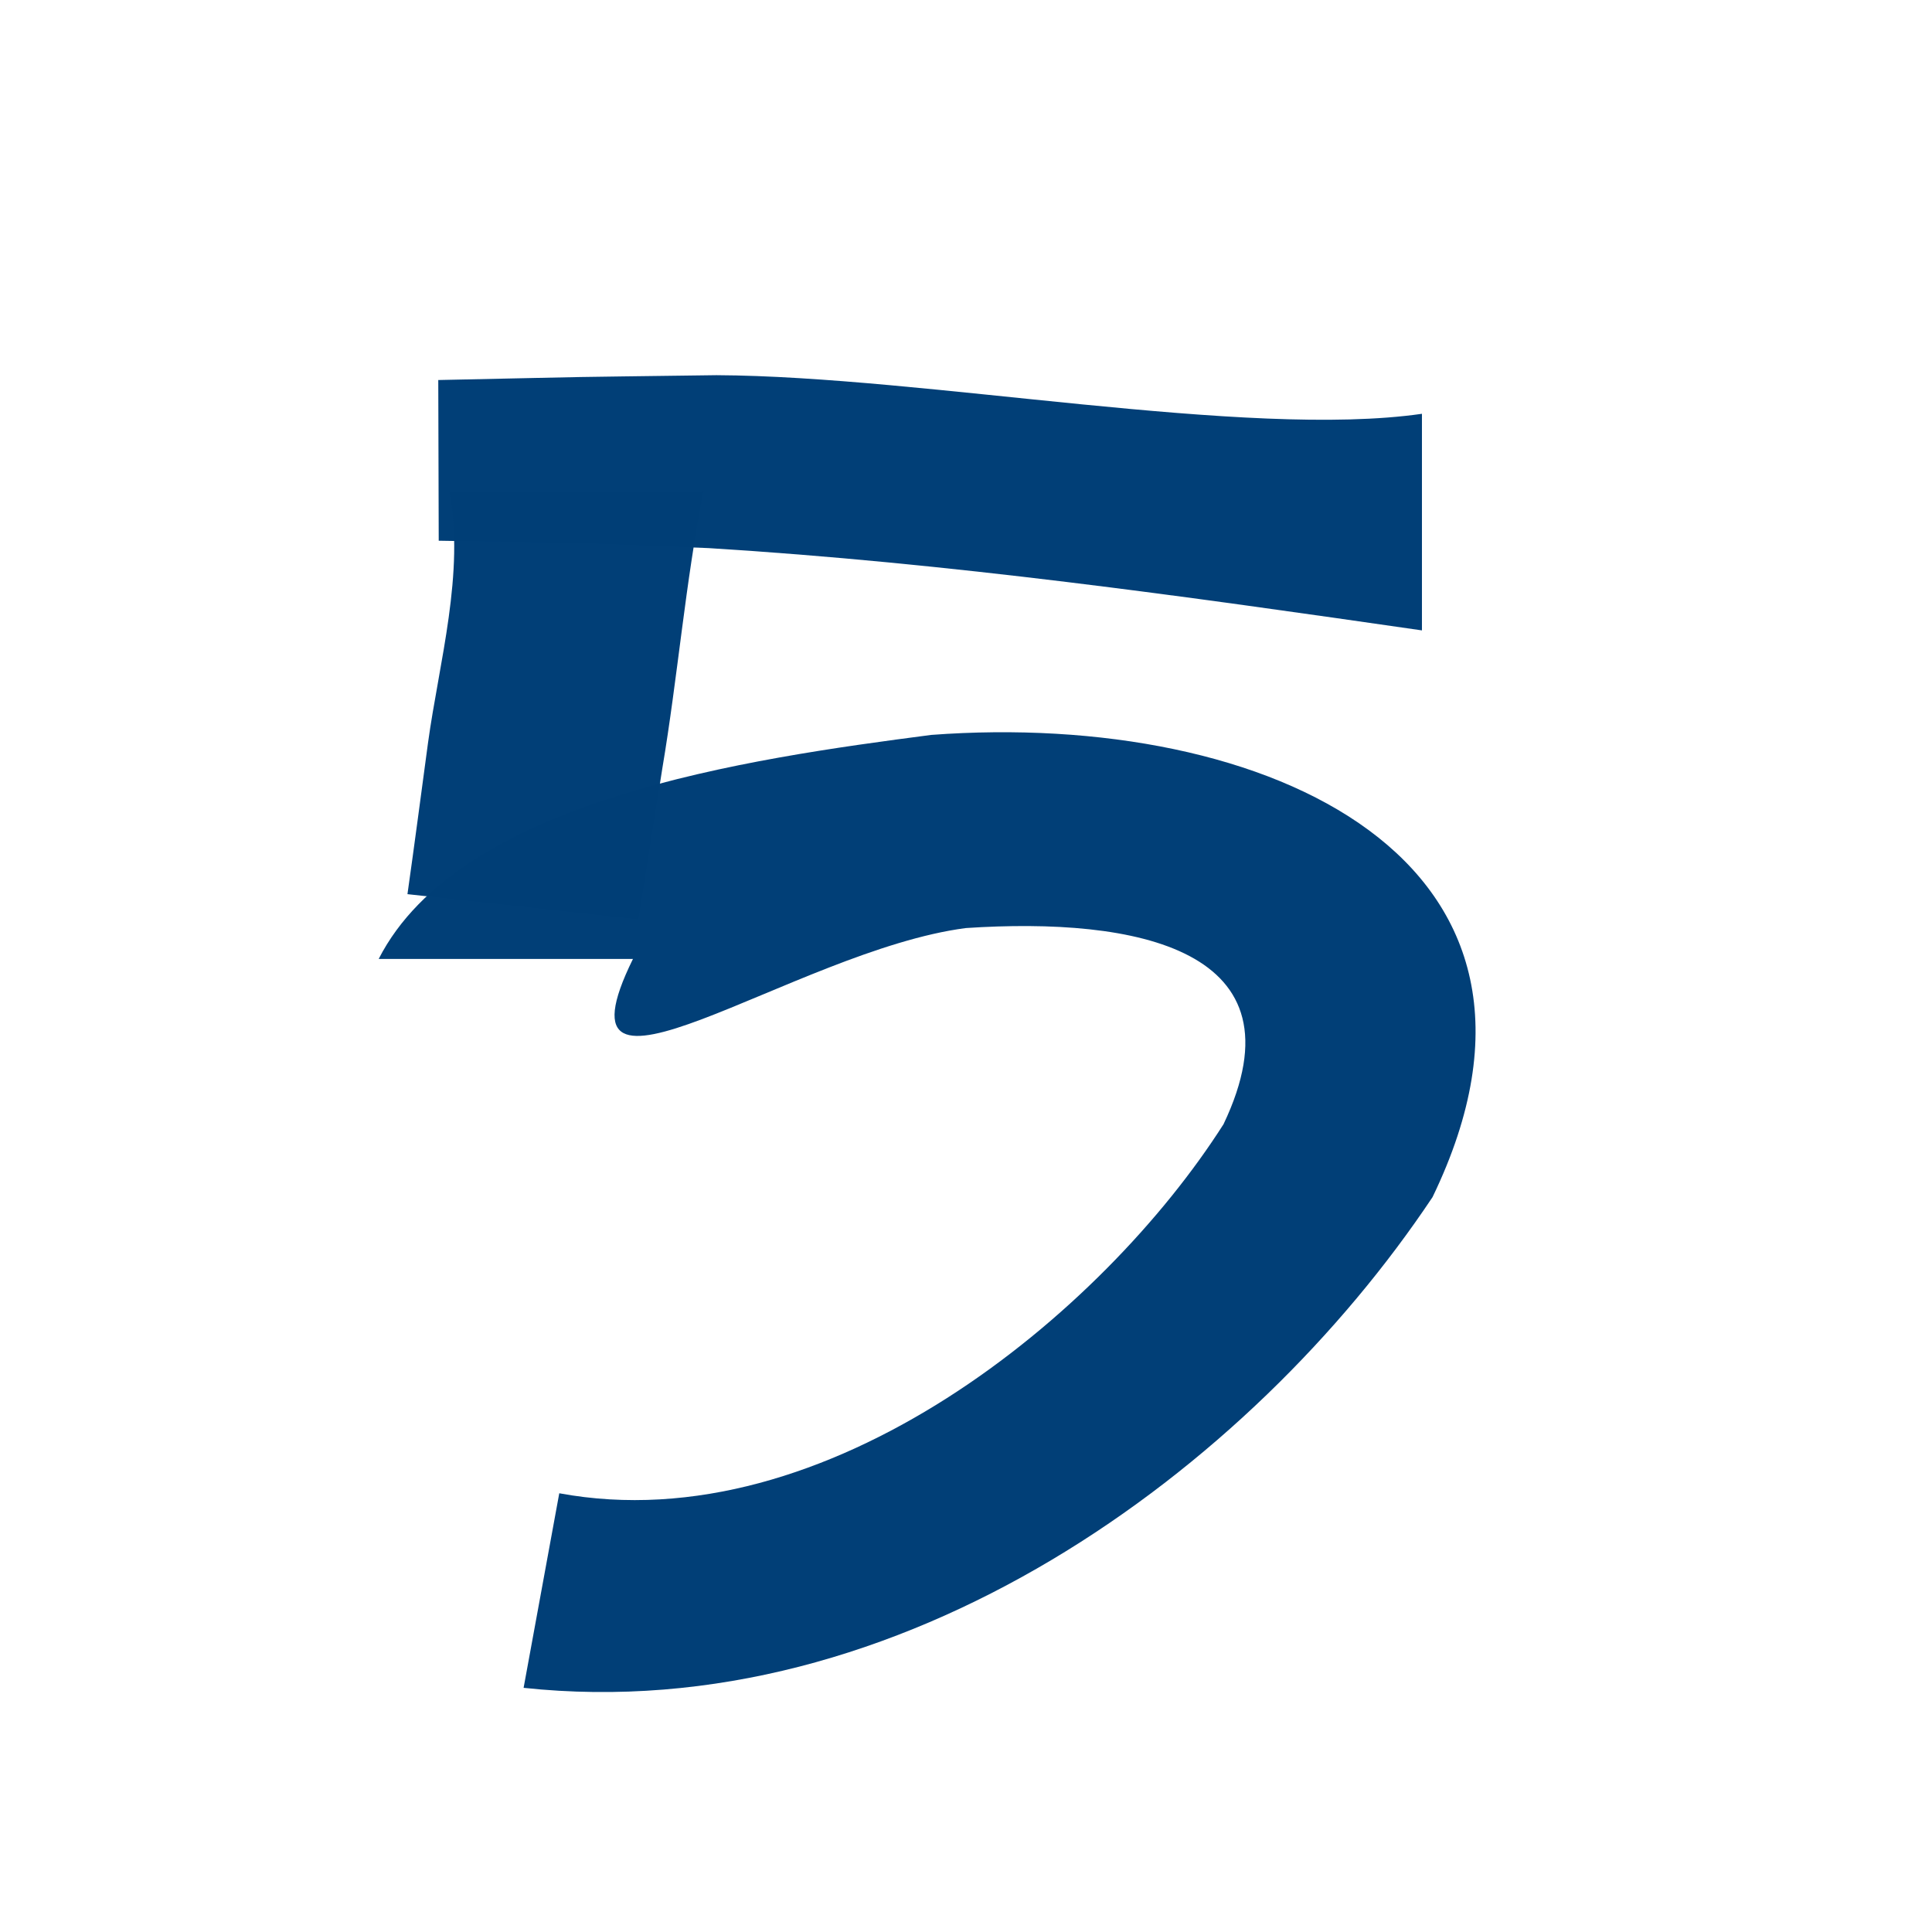
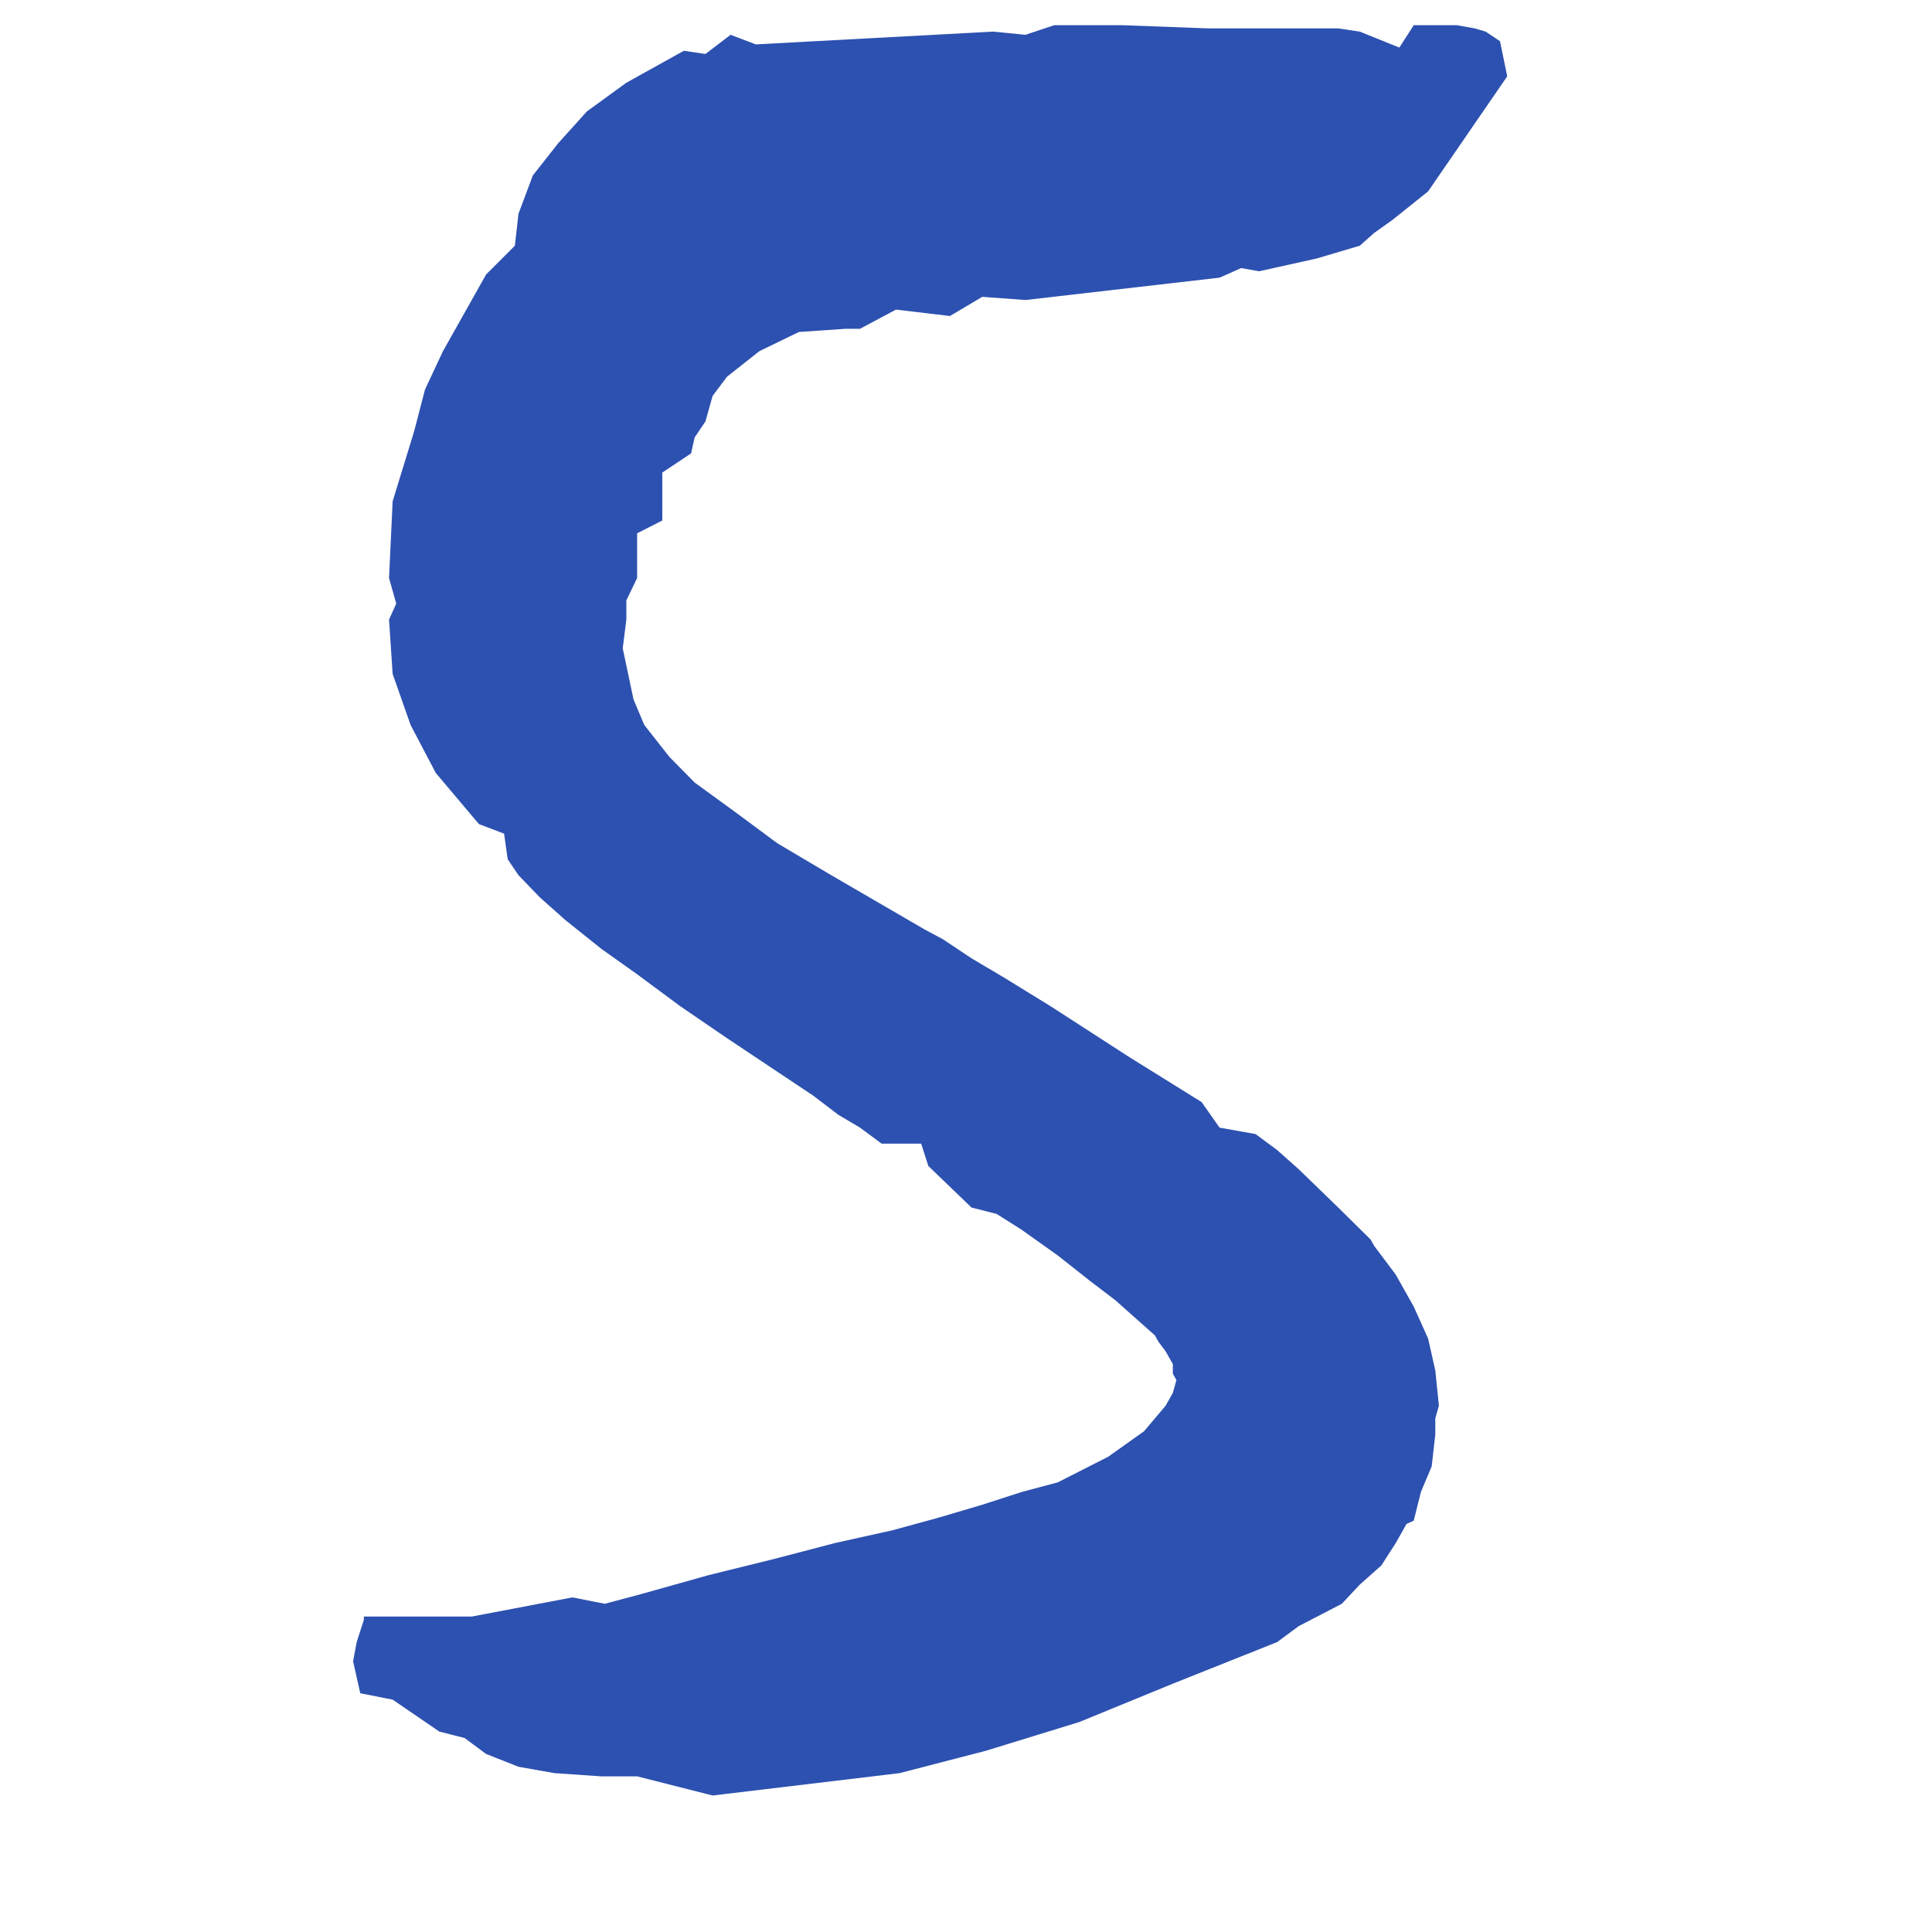
- <svg xmlns="http://www.w3.org/2000/svg" id="svg39668" width="128pt" height="128pt">
-   <defs id="defs39670" />
-   <path style="fill:#003f77;fill-rule:nonzero;stroke:none;fill-opacity:0.996;stroke-opacity:1;stroke-width:1pt;stroke-linejoin:miter;stroke-linecap:butt;" id="path39496" d="M 582.442 786.749 C 560.734 783.217 539.355 779.808 517.346 778.274 C 501.383 777.579 509.597 777.844 492.703 777.513 L 492.661 760.962 C 509.996 760.55 501.536 760.713 518.058 760.463 C 537.077 760.567 566.456 767.04 582.442 764.44 L 582.442 786.749 z " transform="matrix(0.967854,0,0,0.857639,-438.109,-619.06)" />
-   <path style="fill:#003f77;fill-rule:nonzero;stroke:none;fill-opacity:0.996;stroke-opacity:1;stroke-width:1pt;stroke-linejoin:miter;stroke-linecap:butt;" id="path39497" d="M 516.867 772.434 C 515.214 781.817 514.519 791.543 513.107 800.993 C 512.373 806.169 511.672 811.35 510.937 816.526 L 489.849 813.917 C 490.502 808.721 491.105 803.519 491.727 798.319 C 492.721 790.141 495.117 780.711 493.659 772.434 L 516.867 772.434 z " transform="matrix(0.967854,0,0,0.857639,-438.109,-619.06)" />
-   <path style="fill:#003f77;fill-rule:nonzero;stroke:none;fill-opacity:0.996;stroke-opacity:1;stroke-width:1pt;stroke-linejoin:miter;stroke-linecap:butt;" id="path39500" d="M 487.222 820.592 C 494.668 804.146 520.974 799.969 537.66 797.514 C 568.266 794.936 598.284 810.392 583.408 845.124 C 566.8 873.237 534.914 899.836 500.45 895.666 L 503.705 875.626 C 528.166 880.724 553.35 857.083 564.331 837.614 C 571.969 819.525 556.271 816.255 540.819 817.408 C 525.126 819.703 502.363 839.104 510.43 820.592 L 487.222 820.592 z " transform="matrix(0.967854,0,0,0.857639,-438.109,-619.06)" />
+ <svg xmlns="http://www.w3.org/2000/svg" id="svg678" width="128pt" height="128pt">
+   <defs id="defs680" />
+   <path style="font-size:12.000;fill:#2d51b0;fill-rule:evenodd;" d="M 123.614 4.203 L 120.12 2.792 L 118.215 2.51 L 115.356 2.51 L 111.545 2.51 L 106.781 2.51 L 99.158 2.227 L 93.124 2.227 L 90.583 3.074 L 87.724 2.792 L 66.762 3.921 L 64.539 3.074 L 62.316 4.768 L 60.41 4.486 L 55.329 7.308 L 51.835 9.849 L 49.294 12.672 L 47.071 15.495 L 45.8 18.882 L 45.483 21.705 L 42.942 24.245 L 39.131 31.02 L 37.543 34.407 L 36.59 38.077 L 34.684 44.287 L 34.367 51.062 L 35.002 53.32 L 34.367 54.731 L 34.684 59.53 L 36.272 64.046 L 38.496 68.28 L 42.307 72.797 L 44.53 73.644 L 44.848 75.902 L 45.8 77.313 L 47.706 79.289 L 49.929 81.265 L 53.105 83.806 L 56.281 86.064 L 60.093 88.887 L 64.222 91.71 L 69.303 95.097 L 71.844 96.791 L 74.067 98.484 L 75.973 99.613 L 77.879 101.025 L 81.372 101.025 L 82.008 103.001 L 85.819 106.67 L 88.042 107.235 L 90.265 108.646 L 93.441 110.904 L 96.3 113.163 L 98.523 114.856 L 98.841 115.139 L 99.476 115.703 L 100.746 116.832 L 102.017 117.961 L 102.334 118.526 L 102.97 119.373 L 103.605 120.502 L 103.605 121.066 L 103.605 121.349 L 103.922 121.913 L 103.605 123.042 L 102.97 124.171 L 101.064 126.43 L 97.888 128.688 L 93.441 130.946 L 90.265 131.793 L 86.772 132.922 L 82.96 134.051 L 78.832 135.18 L 73.75 136.31 L 68.351 137.721 L 62.634 139.132 L 56.599 140.826 L 53.423 141.673 L 50.565 141.108 L 41.672 142.802 L 36.908 142.802 L 34.367 142.802 L 33.096 142.802 L 32.461 142.802 L 32.143 142.802 L 32.143 143.084 L 31.508 145.06 L 31.191 146.754 L 31.508 148.165 L 31.826 149.576 L 34.684 150.141 L 38.813 152.964 L 41.036 153.528 L 42.942 154.94 L 45.8 156.069 L 48.977 156.633 L 53.105 156.916 L 56.281 156.916 L 62.951 158.609 L 79.467 156.633 L 87.089 154.657 L 95.347 152.117 L 103.605 148.73 L 112.815 145.06 L 114.721 143.649 L 118.532 141.673 L 120.12 139.979 L 122.026 138.285 L 123.296 136.31 L 123.932 135.18 L 124.249 134.616 L 124.884 134.333 L 125.52 131.793 L 126.472 129.535 L 126.79 126.712 L 126.79 125.301 L 127.108 124.171 L 126.79 121.066 L 126.155 118.244 L 124.884 115.421 L 123.296 112.598 L 122.026 110.904 L 121.391 110.058 L 121.073 109.493 L 118.215 106.67 L 114.721 103.283 L 112.815 101.589 L 110.91 100.178 L 107.734 99.613 L 106.146 97.355 L 102.97 95.379 L 99.794 93.403 L 96.3 91.145 L 92.806 88.887 L 88.677 86.346 L 85.819 84.653 L 83.278 82.959 L 81.69 82.112 L 73.432 77.313 L 68.668 74.491 L 64.857 71.668 L 61.363 69.127 L 59.14 66.869 L 56.917 64.046 L 55.964 61.788 L 55.011 57.272 L 55.329 54.731 L 55.329 53.037 L 56.281 51.062 L 56.281 47.11 L 58.505 45.98 L 58.505 41.746 L 61.046 40.053 L 61.363 38.641 L 62.316 37.23 L 62.951 34.972 L 64.222 33.278 L 67.08 31.02 L 70.574 29.326 L 74.703 29.044 L 75.973 29.044 L 79.149 27.35 L 83.913 27.915 L 86.772 26.221 L 90.583 26.503 L 107.734 24.527 L 109.639 23.681 L 111.227 23.963 L 116.309 22.834 L 120.12 21.705 L 121.391 20.576 L 122.979 19.446 L 126.155 16.906 L 133.142 6.744 L 132.507 3.639 L 131.236 2.792 L 130.284 2.51 L 128.696 2.227 L 126.79 2.227 L 124.884 2.227 L 123.614 4.203 z " id="path575" />
</svg>
